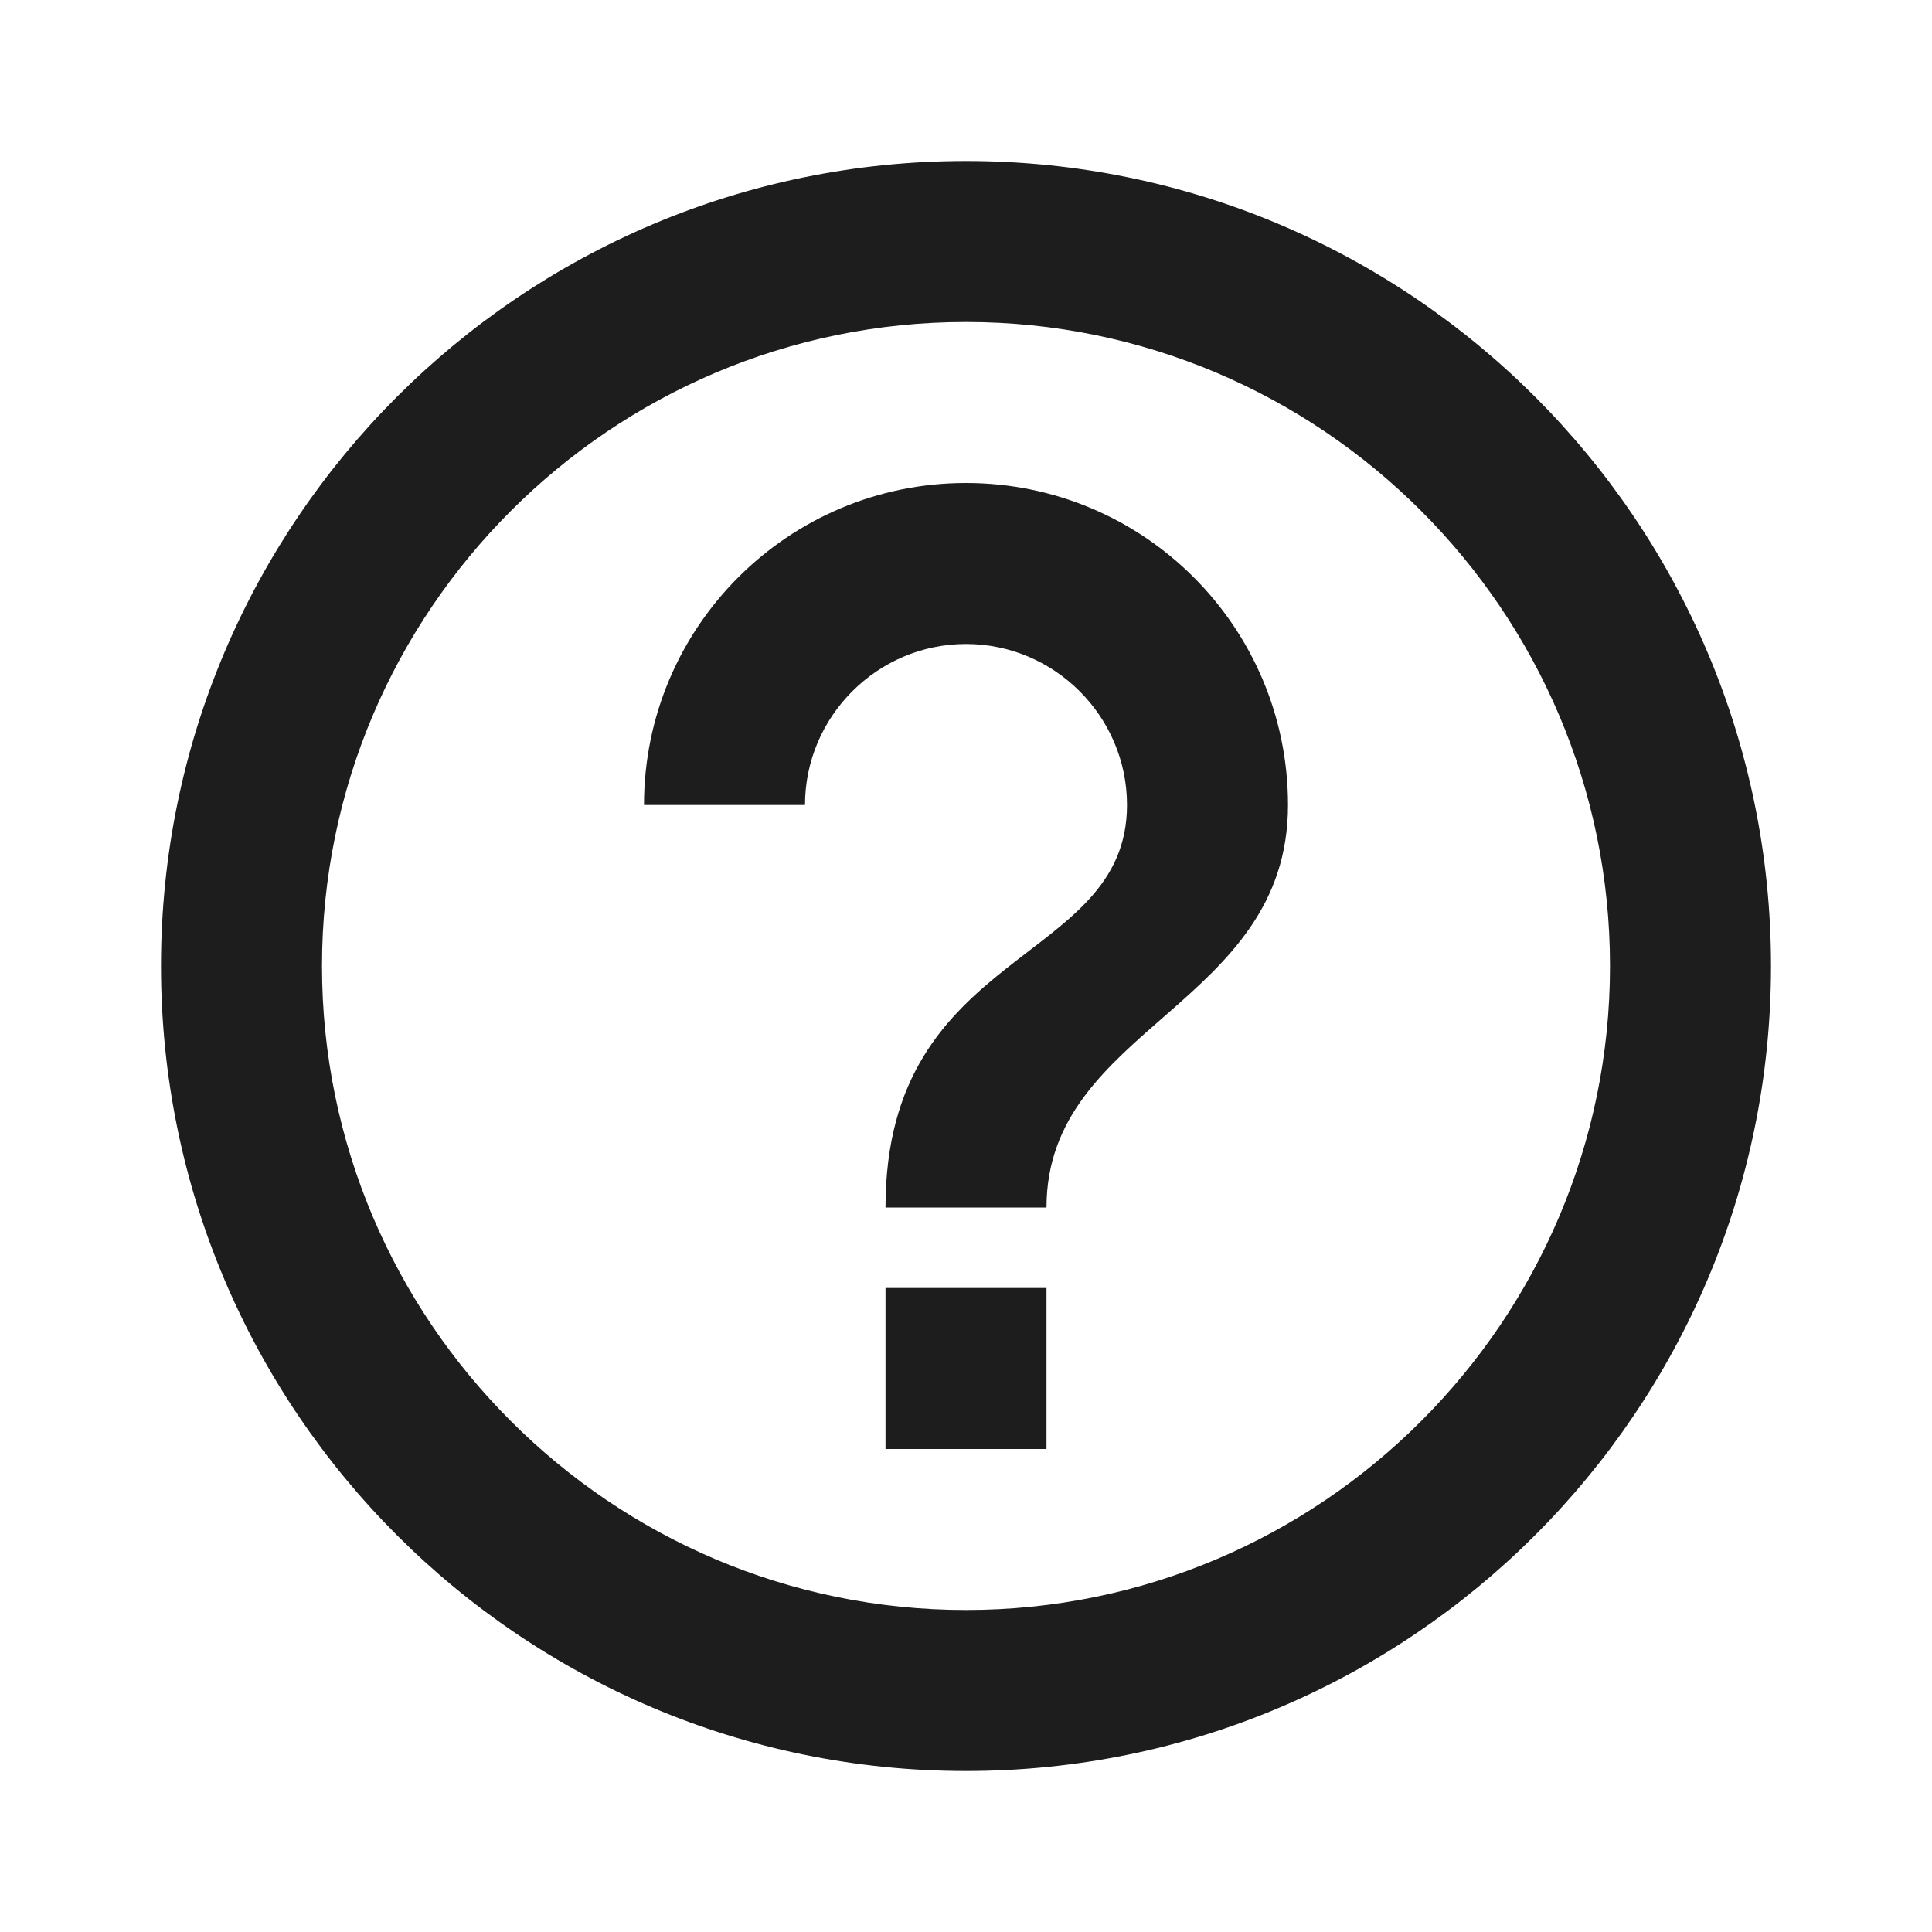
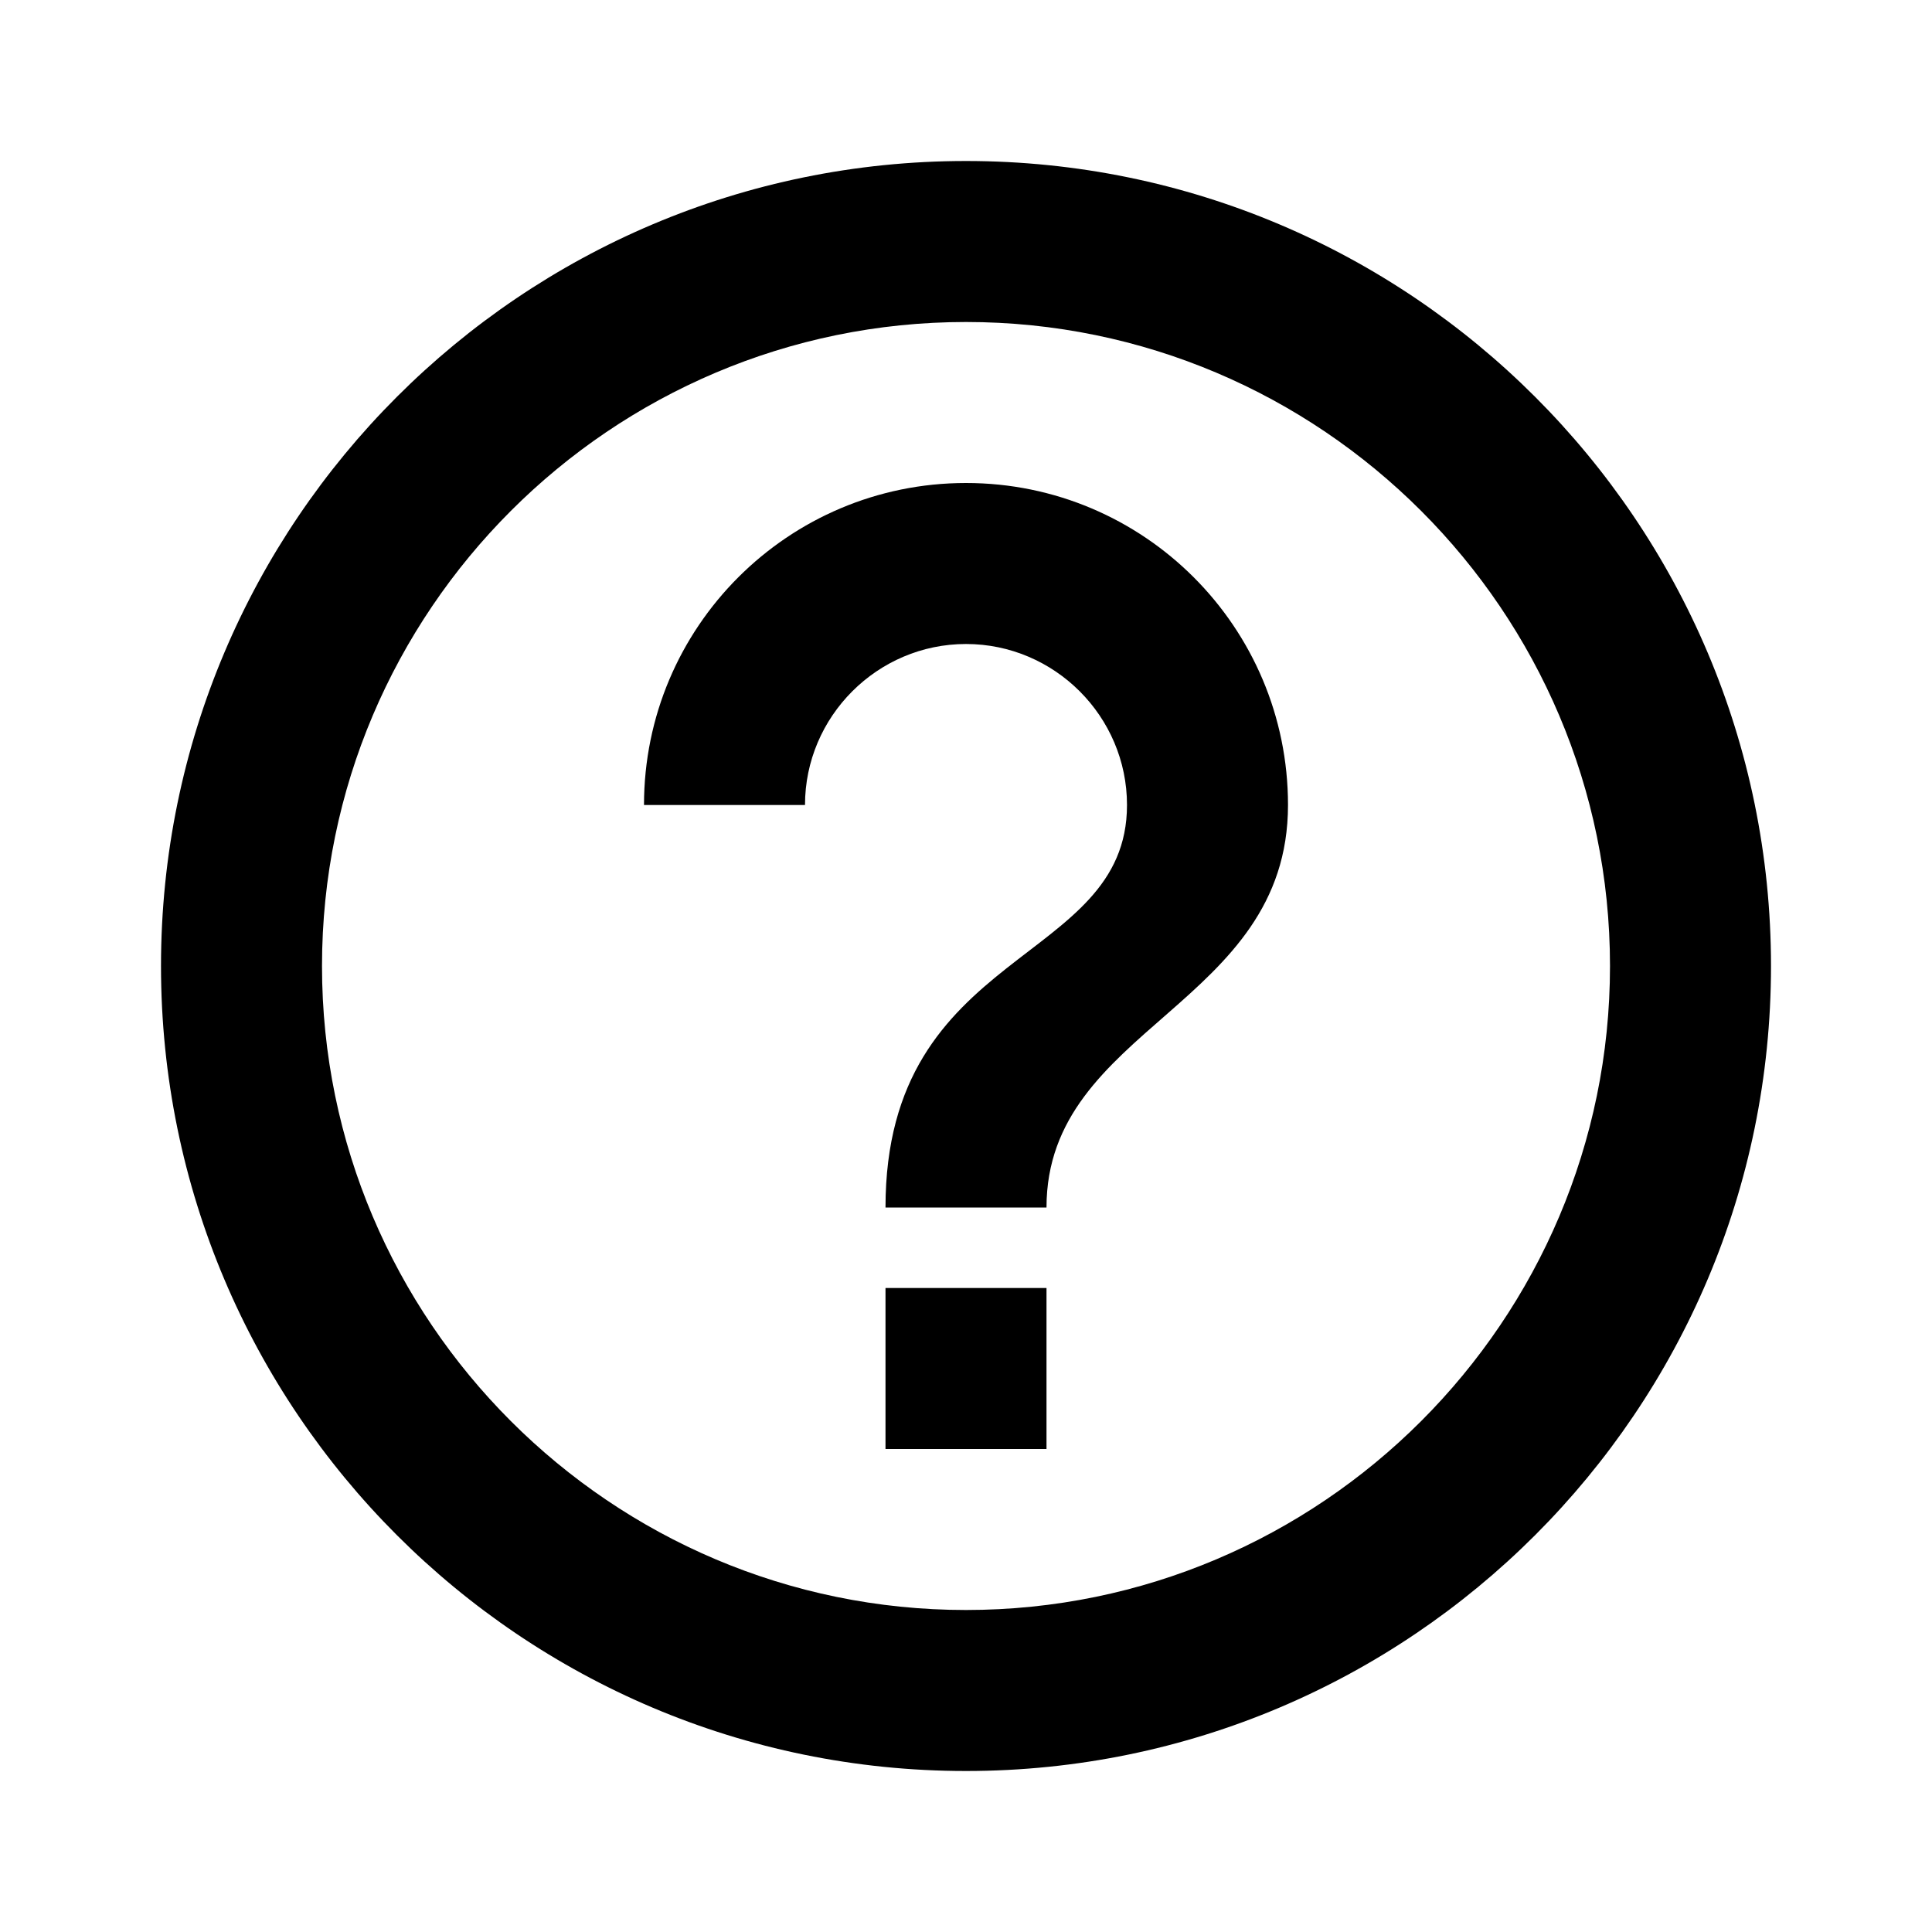
- <svg xmlns="http://www.w3.org/2000/svg" width="24" height="24" viewBox="0 0 24 24" fill="#1d1d1d">
+ <svg xmlns="http://www.w3.org/2000/svg" width="24" height="24" viewBox="0 0 24 24" fill="currentColor">
  <path d="M0 0h24v24H0z" fill="none" />
  <path d="M11 18h2v-2h-2v2zm1-16C6.48 2 2 6.48 2 12s4.48 10 10 10 10-4.48 10-10S17.52 2 12 2zm0 18c-4.41 0-8-3.59-8-8s3.59-8 8-8 8 3.59 8 8-3.59 8-8 8zm0-14c-2.21 0-4 1.79-4 4h2c0-1.1.9-2 2-2s2 .9 2 2c0 2-3 1.75-3 5h2c0-2.25 3-2.5 3-5 0-2.21-1.79-4-4-4z" />
</svg>
